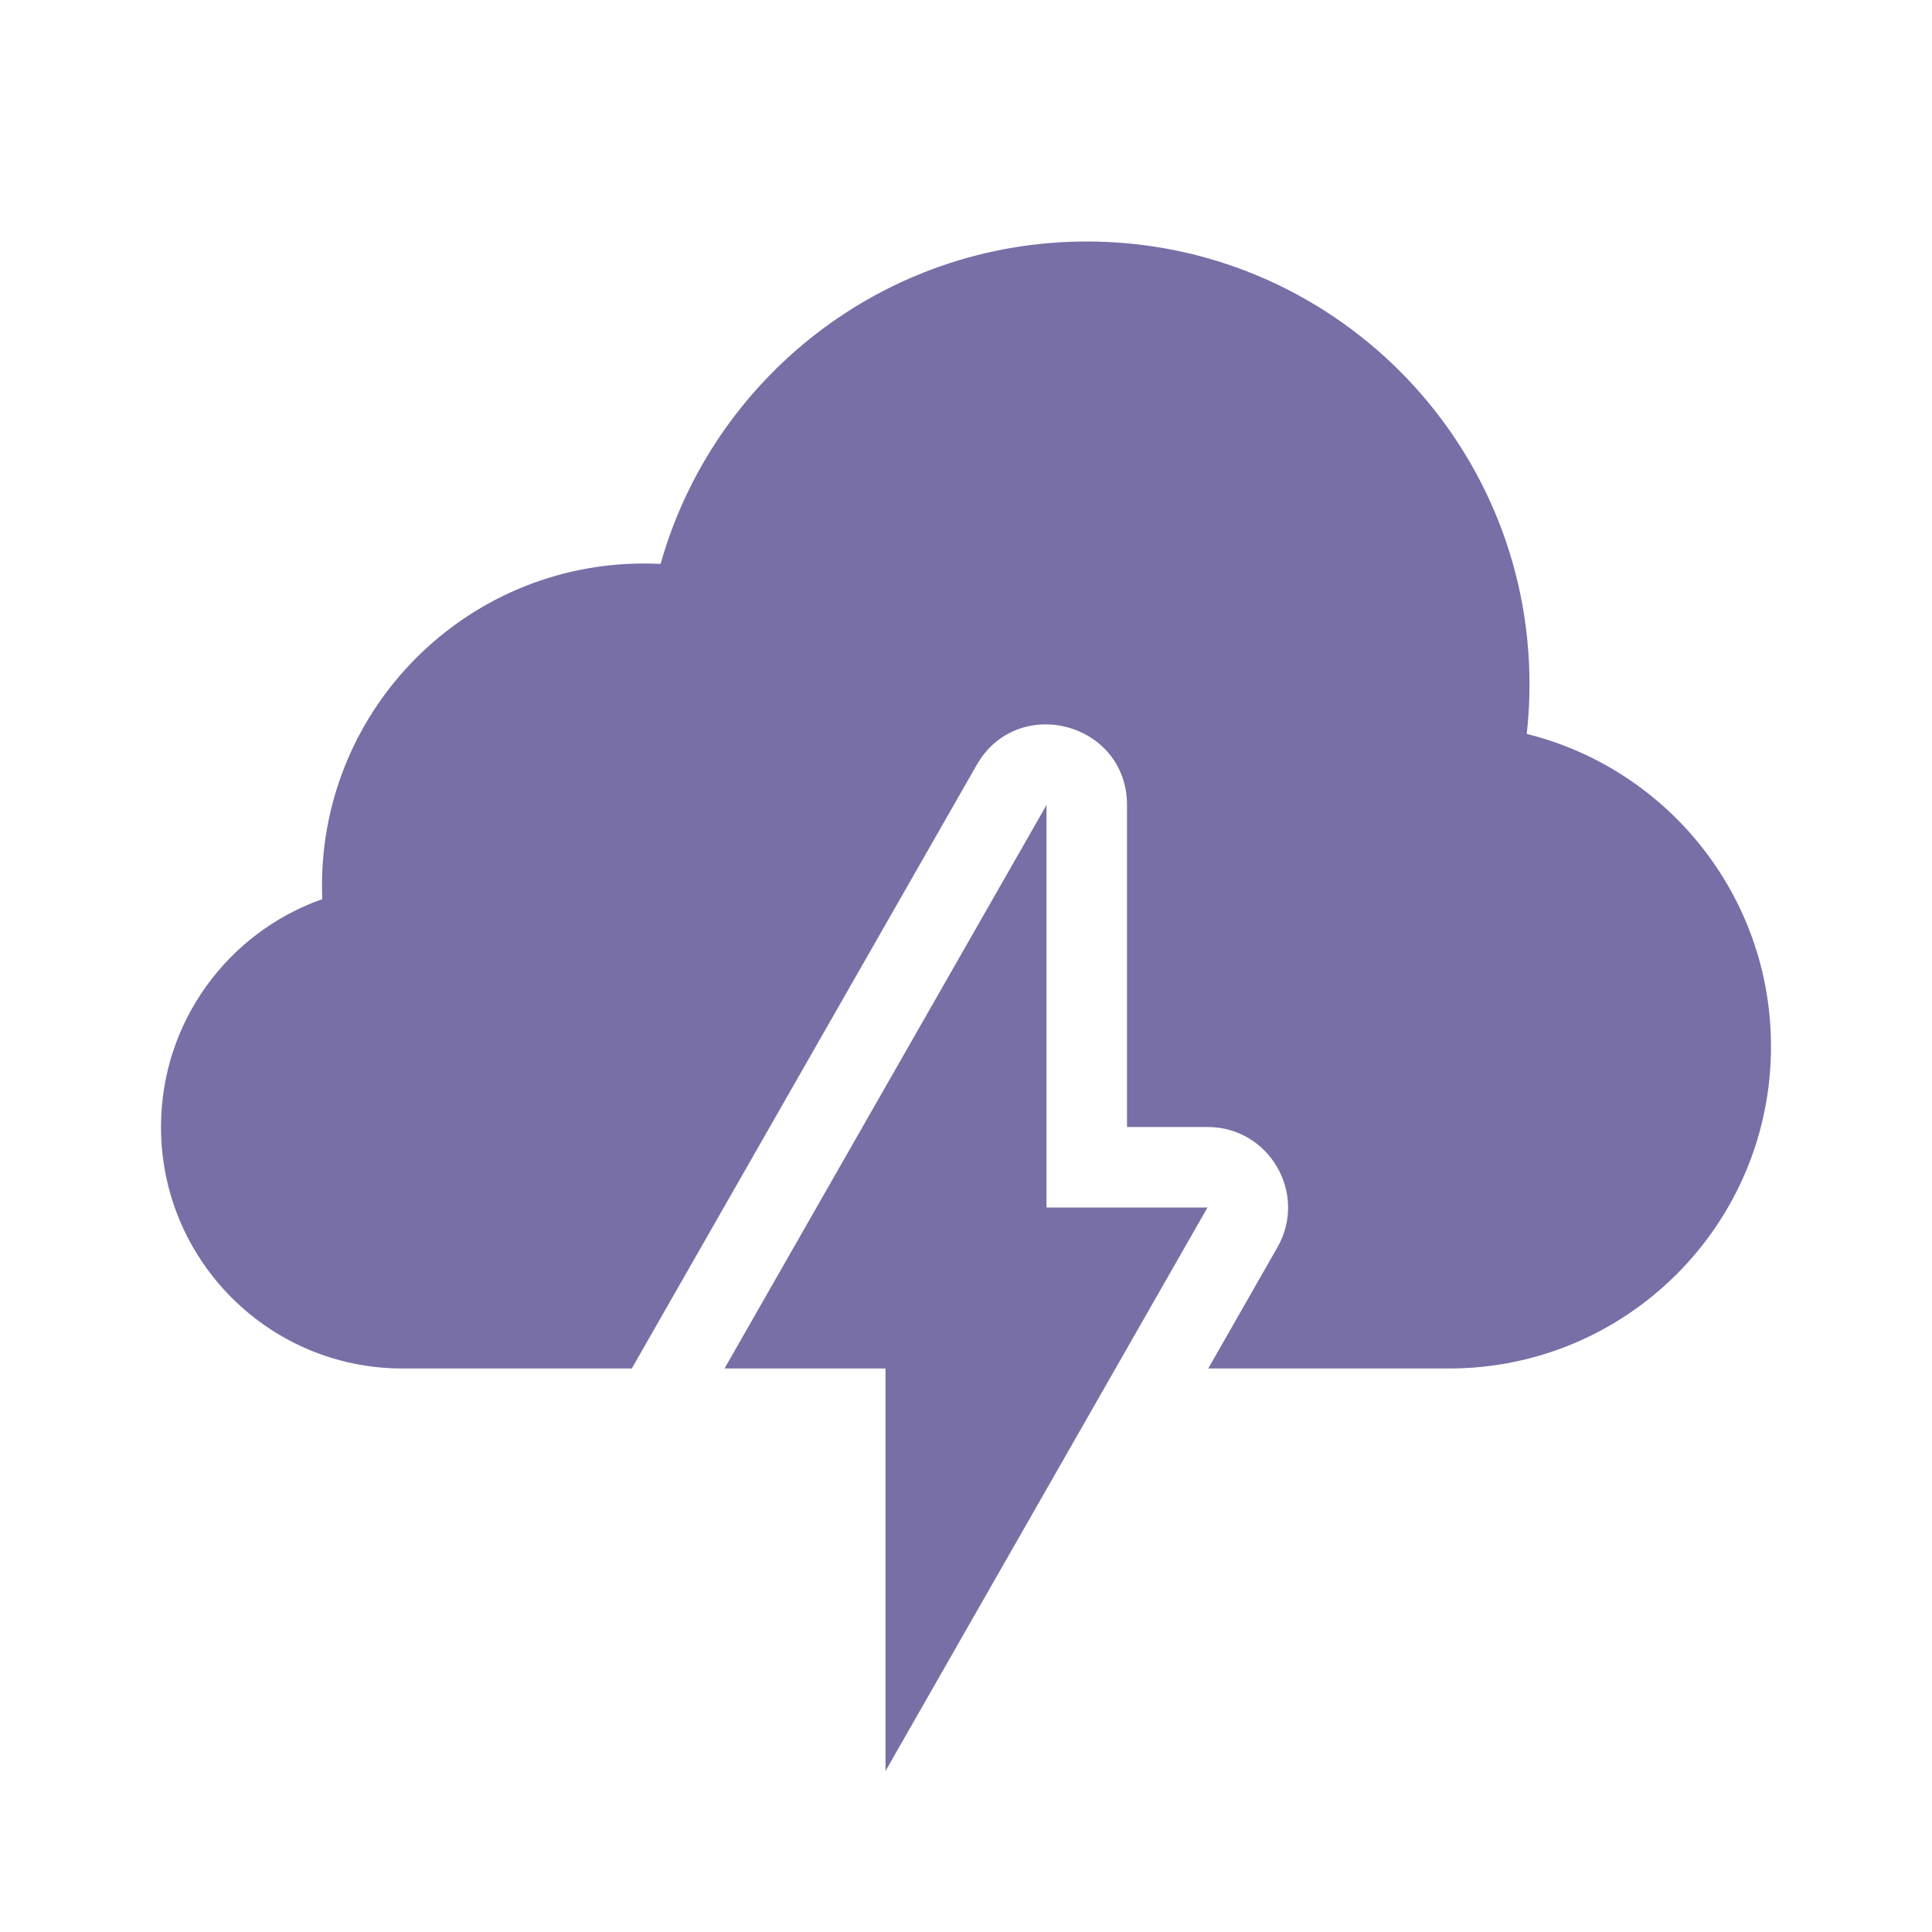
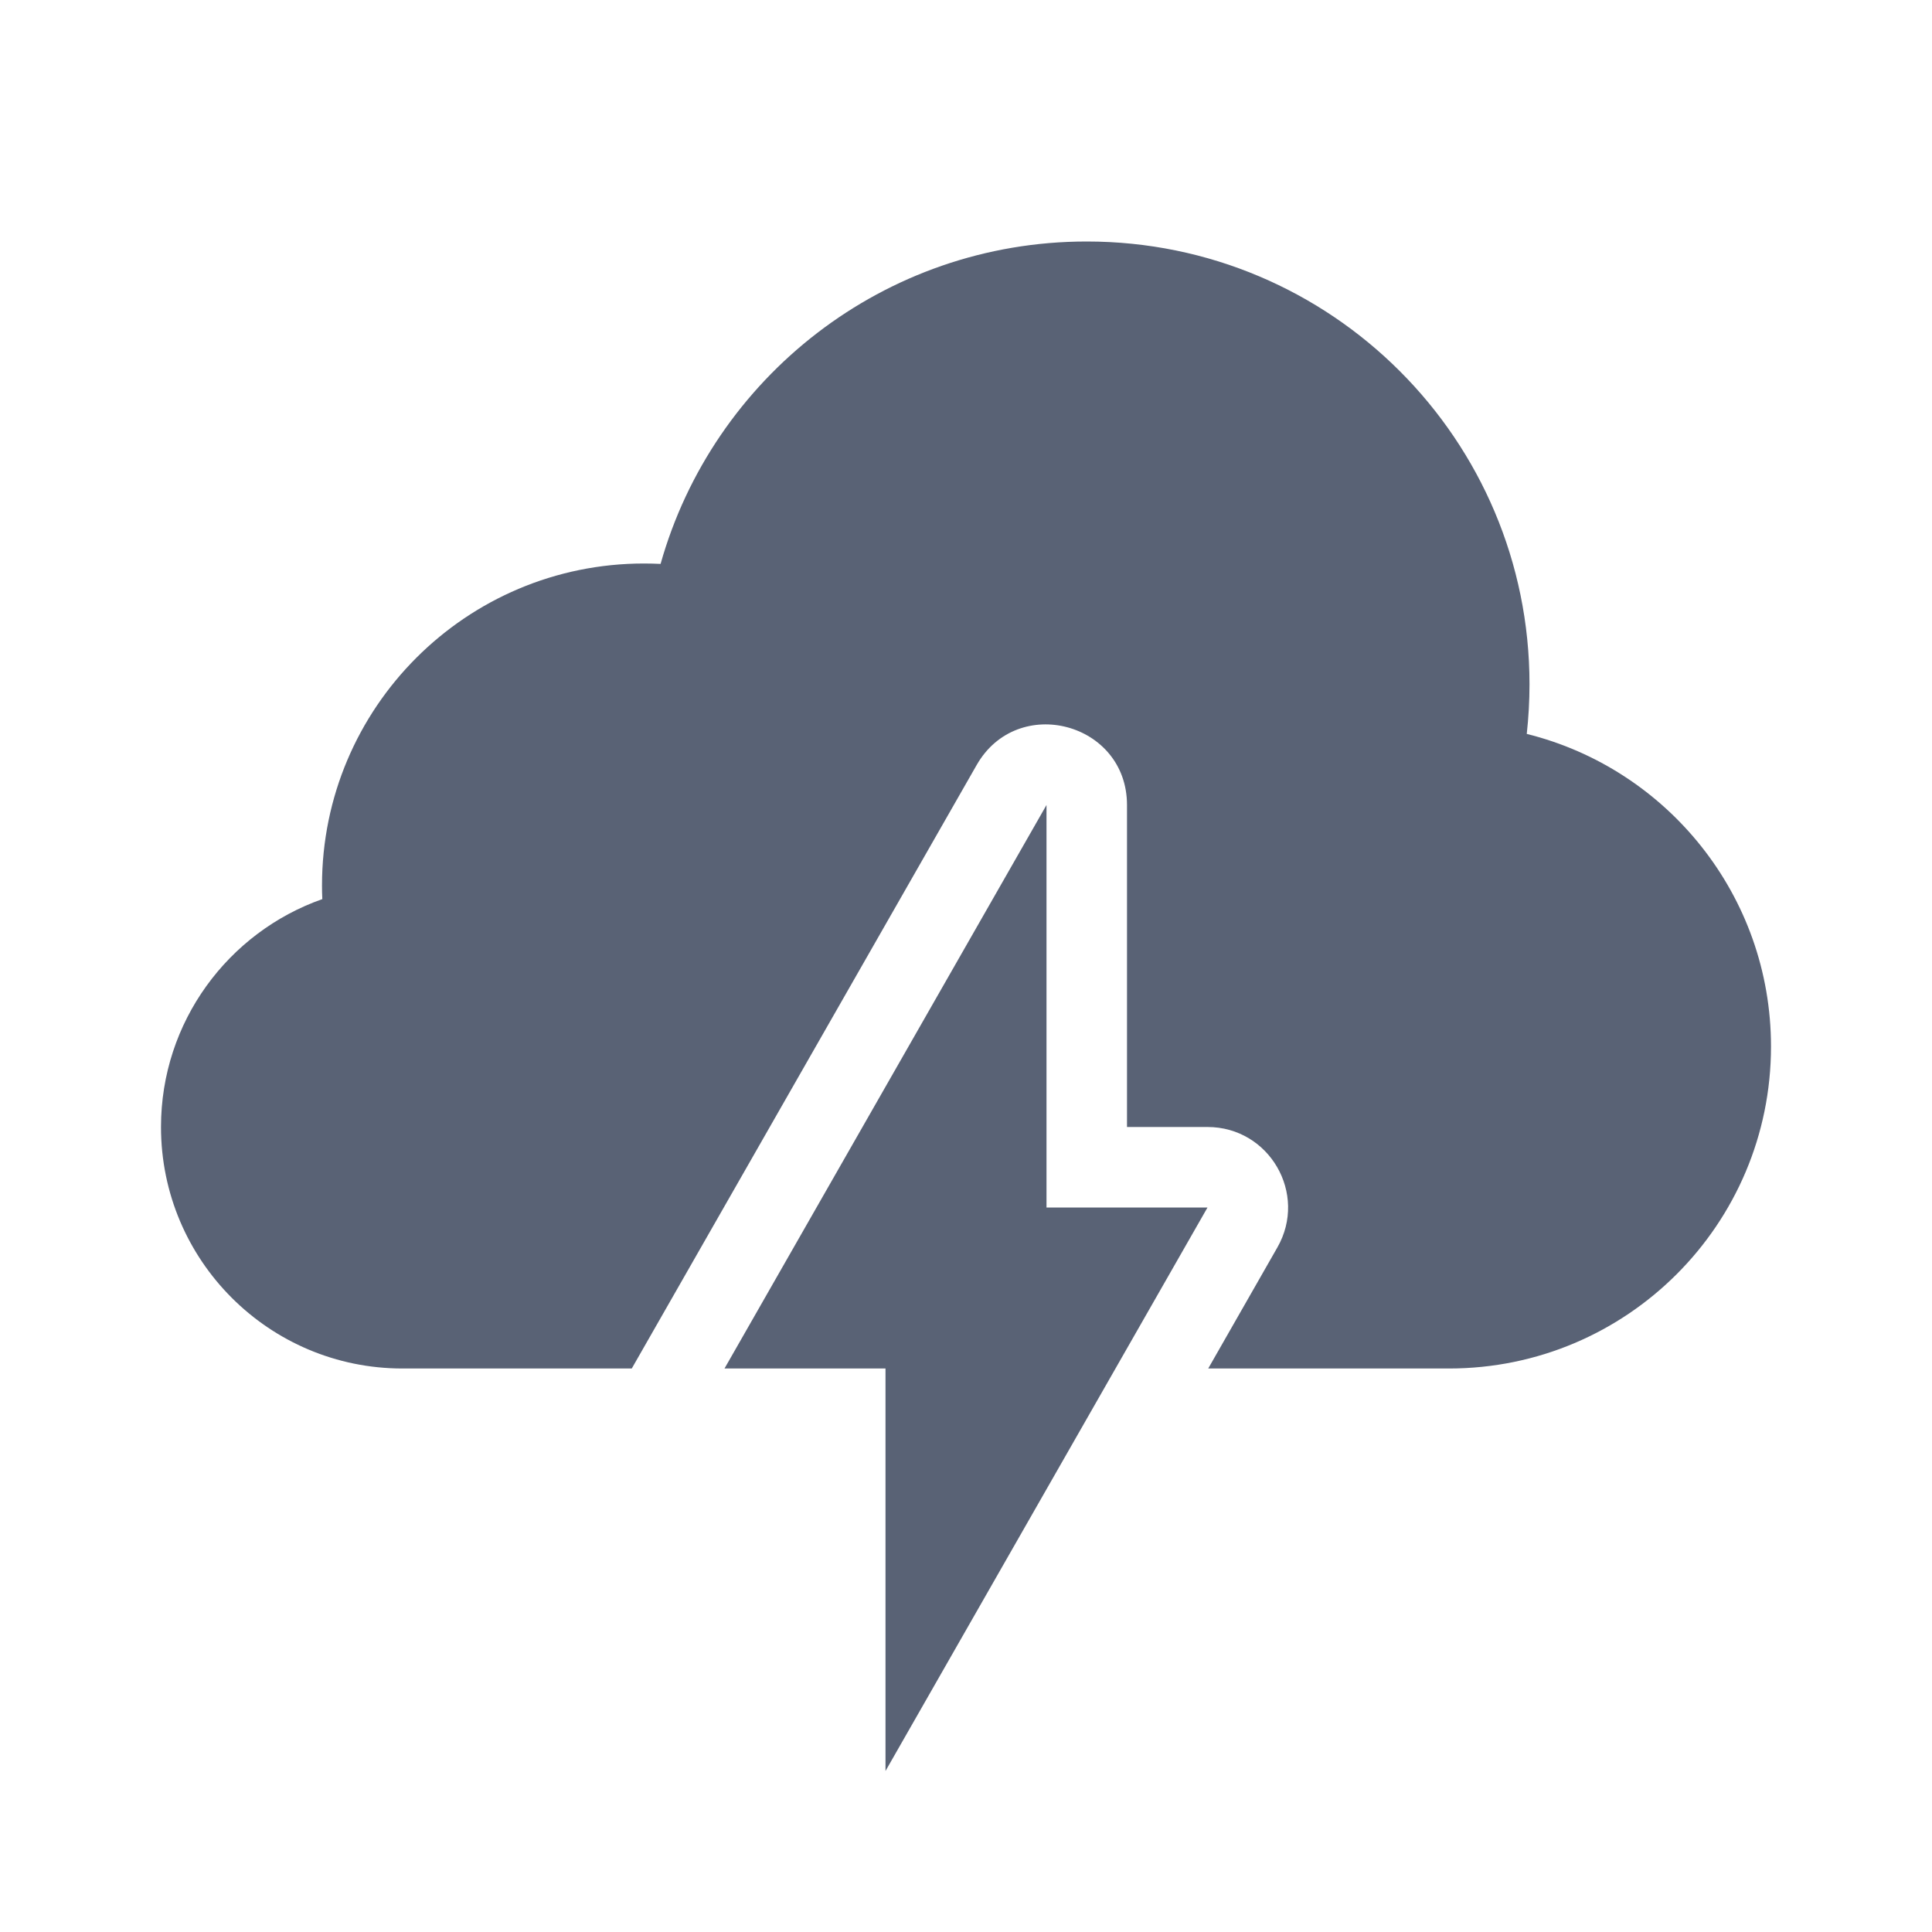
<svg xmlns="http://www.w3.org/2000/svg" width="24" height="24" viewBox="0 0 24 24" fill="none">
-   <path d="M15.009 17H18C20.209 17 22 15.209 22 13C22 11.124 20.708 9.549 18.966 9.117C18.988 8.915 19 8.709 19 8.5C19 5.462 16.538 3 13.5 3C10.981 3 8.857 4.694 8.206 7.005C8.137 7.002 8.069 7 8 7C5.791 7 4 8.791 4 11C4 11.057 4.001 11.113 4.004 11.169C2.836 11.58 2 12.693 2 14C2 15.657 3.343 17 5 17H7.848L12.132 9.504C12.64 8.614 14 8.975 14 10V14H15C15.768 14 16.249 14.829 15.868 15.496L15.009 17Z" fill="#786fa6" />
-   <path d="M9 17L13 10V15H15L11 22V17H9Z" fill="#786fa6" />
+   <path d="M15.009 17H18C20.209 17 22 15.209 22 13C22 11.124 20.708 9.549 18.966 9.117C18.988 8.915 19 8.709 19 8.5C19 5.462 16.538 3 13.5 3C10.981 3 8.857 4.694 8.206 7.005C8.137 7.002 8.069 7 8 7C5.791 7 4 8.791 4 11C4 11.057 4.001 11.113 4.004 11.169C2.836 11.58 2 12.693 2 14C2 15.657 3.343 17 5 17H7.848L12.132 9.504C12.64 8.614 14 8.975 14 10V14H15C15.768 14 16.249 14.829 15.868 15.496L15.009 17Z" fill="#596275" />
+   <path d="M9 17L13 10V15H15L11 22V17H9Z" fill="#596275" />
</svg>
